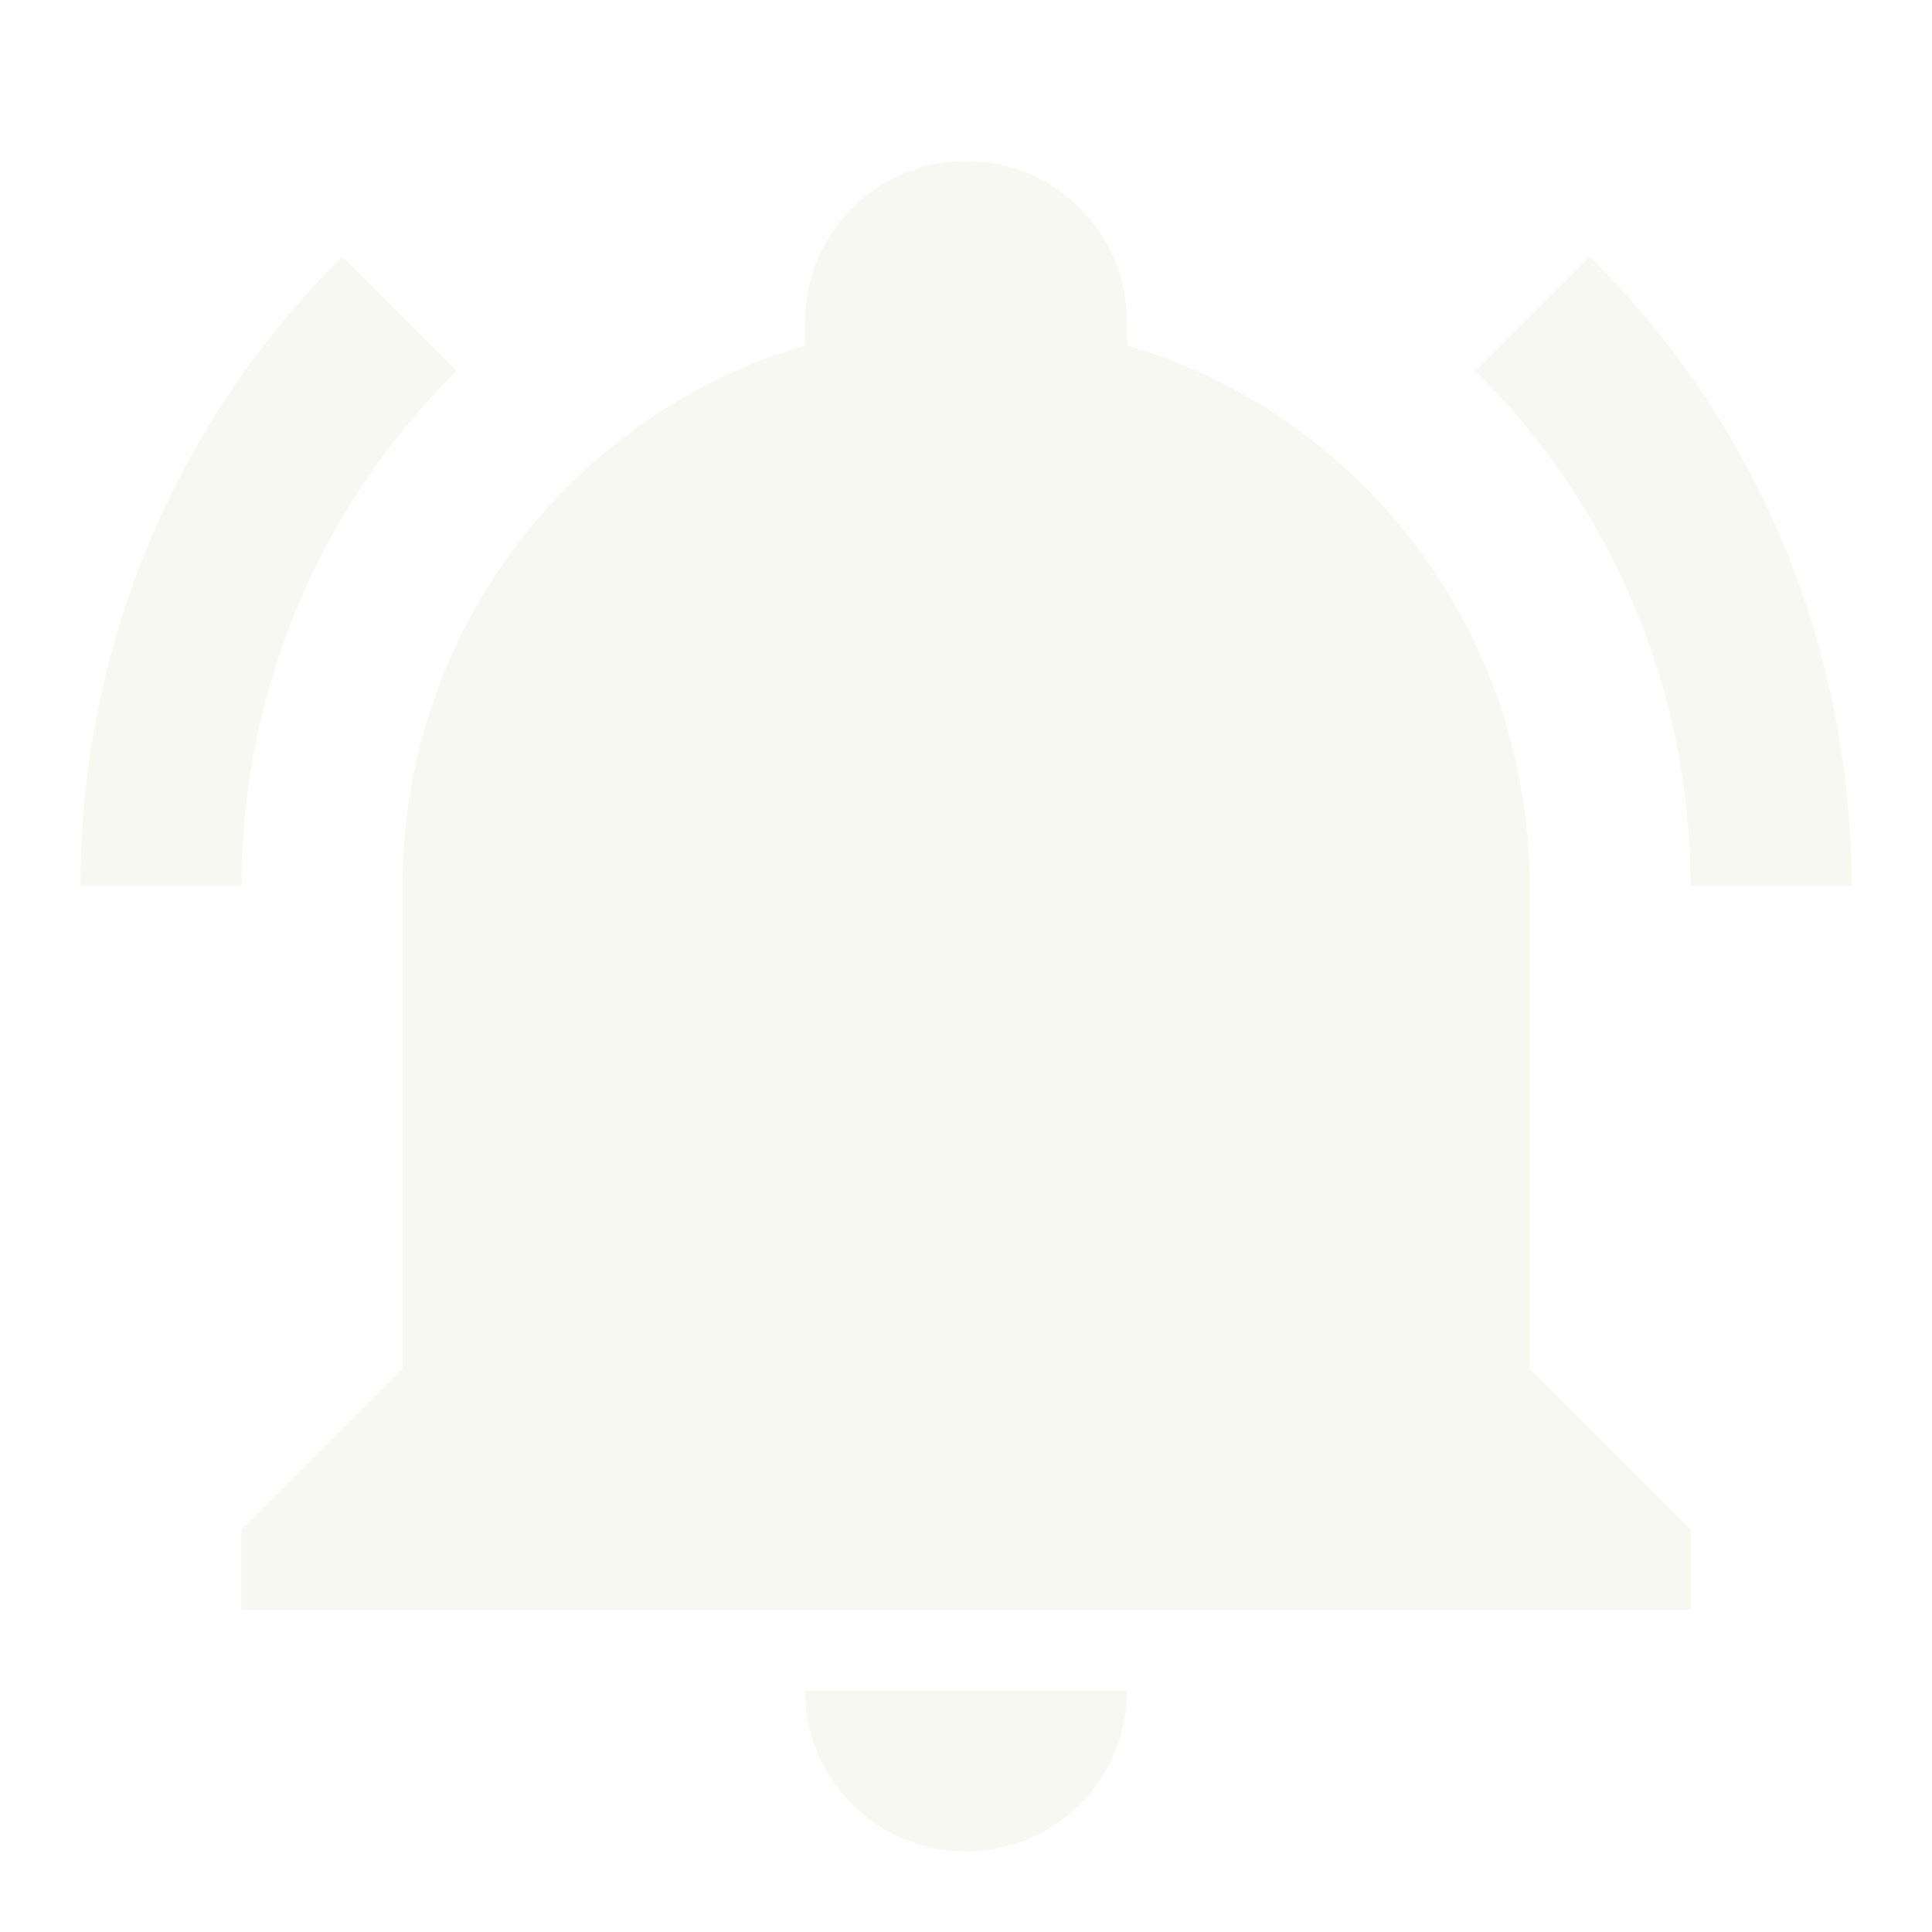
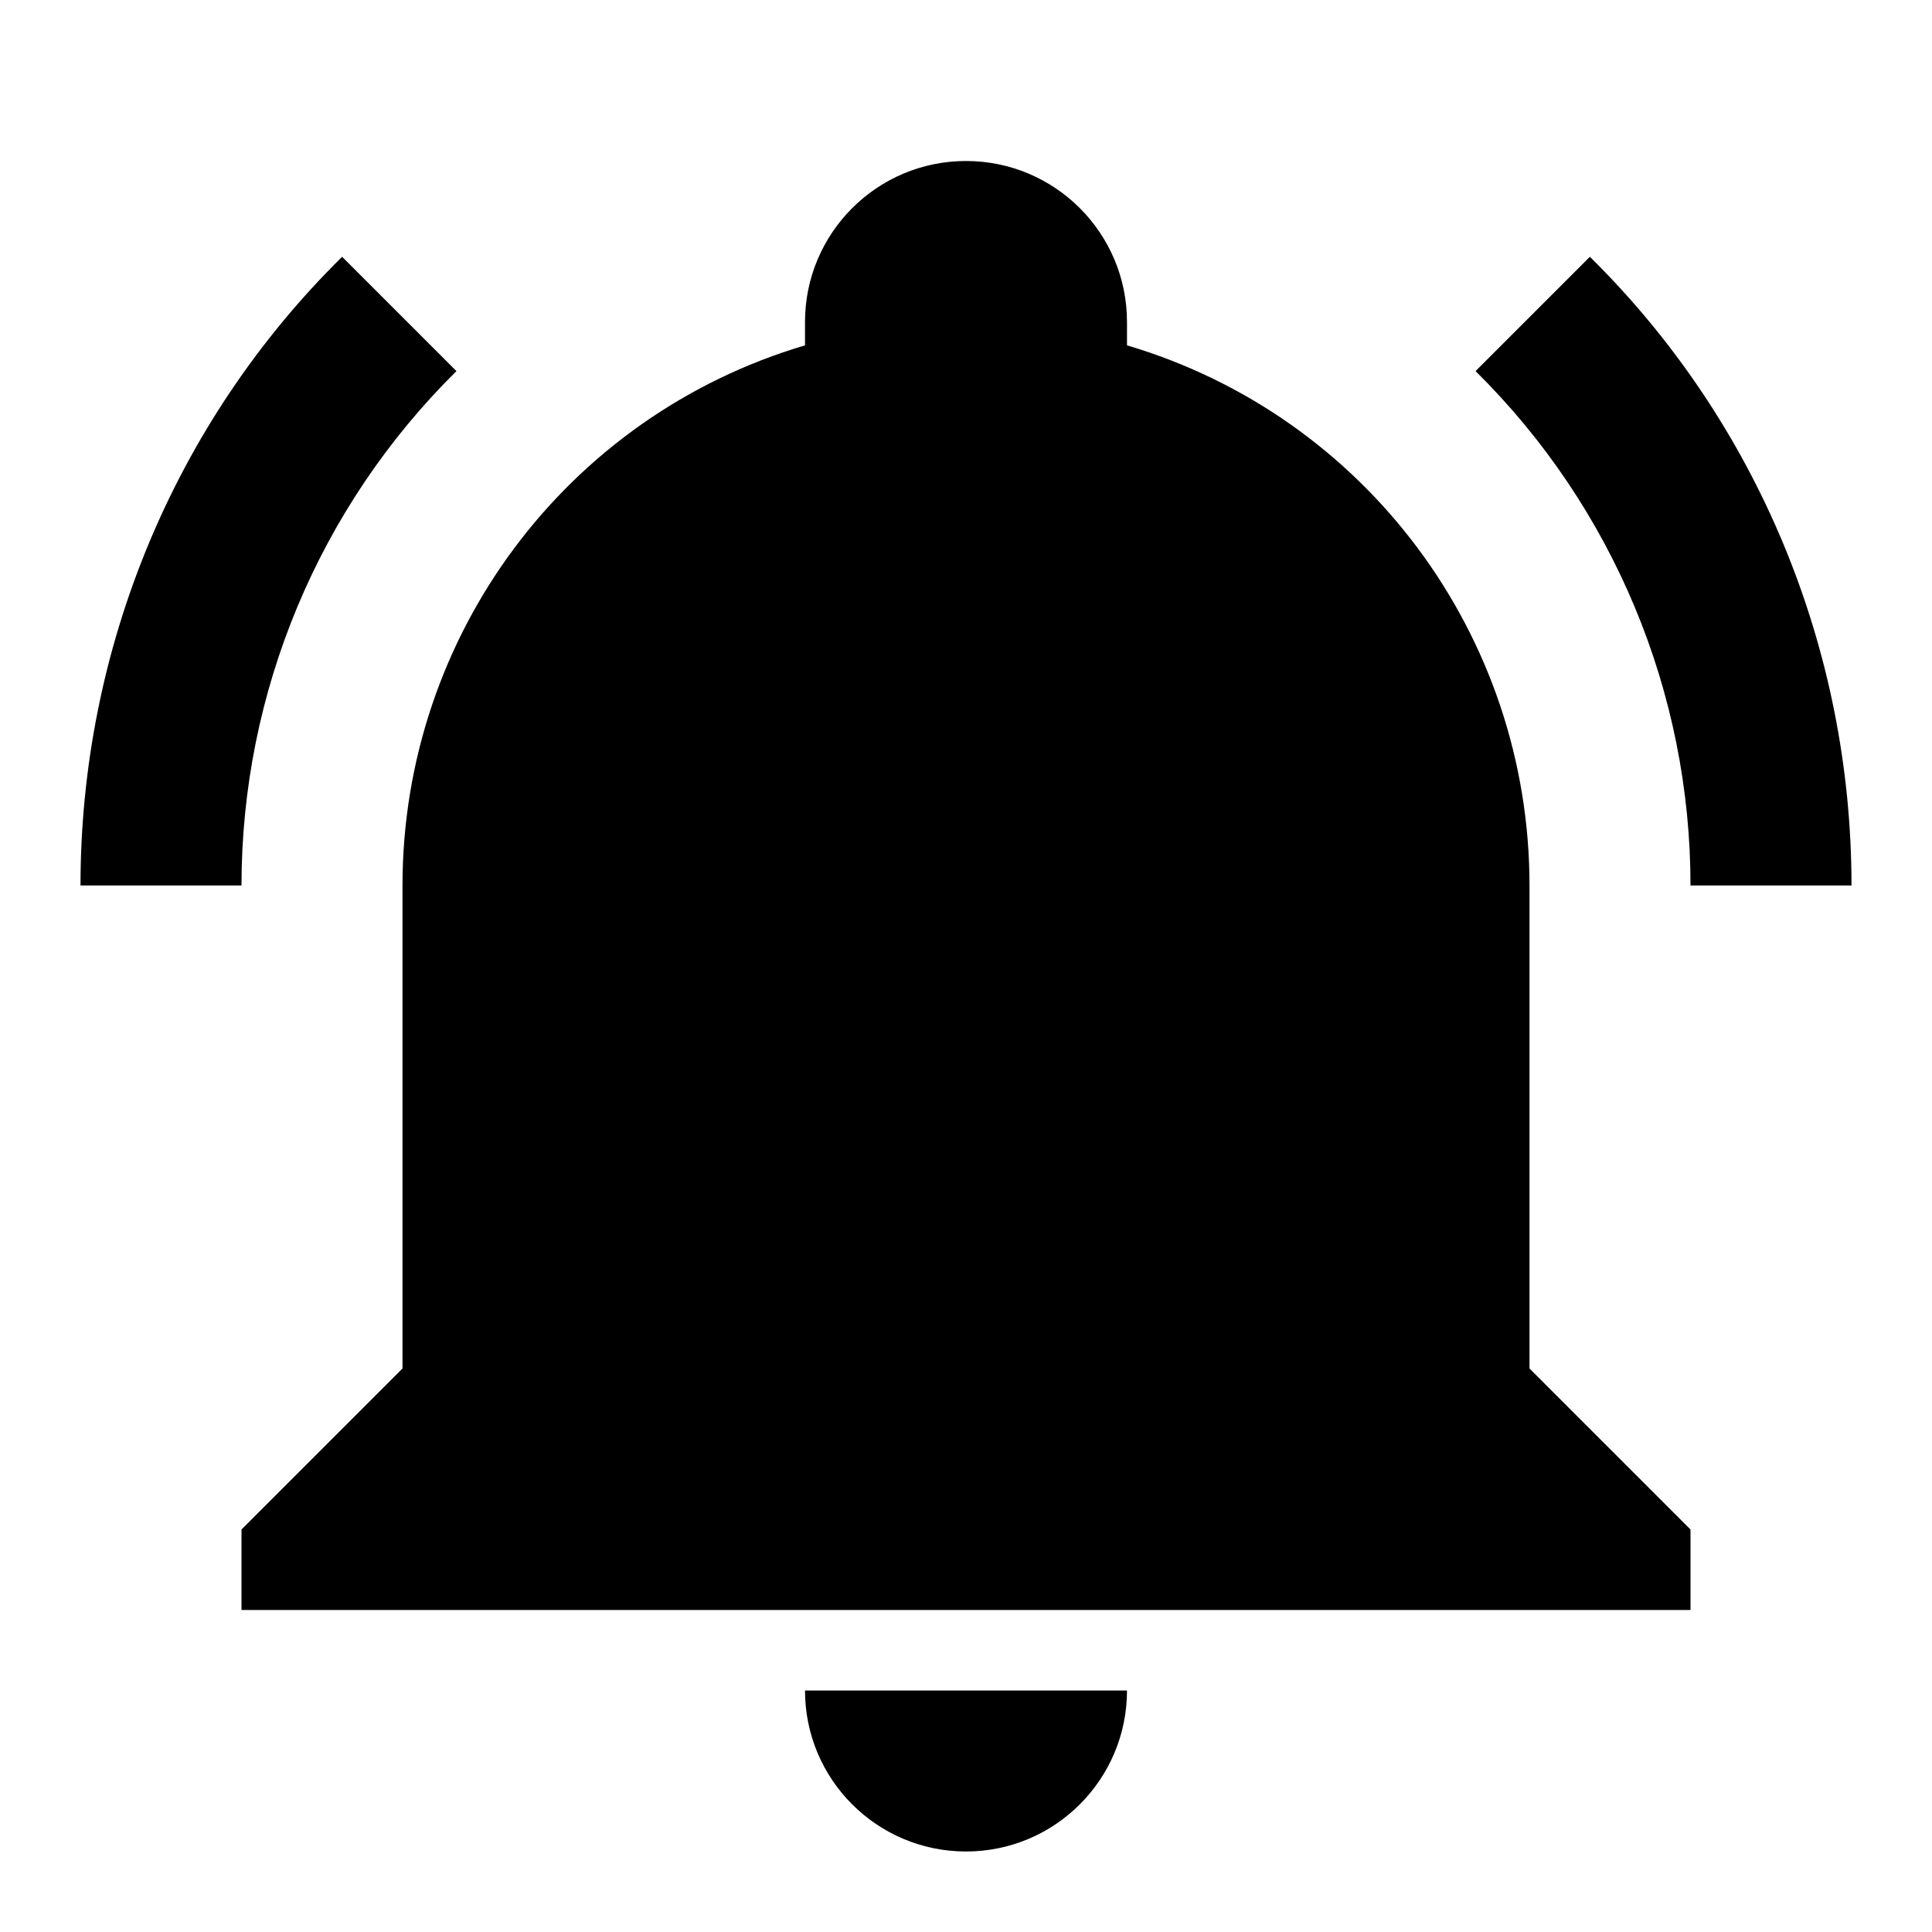
<svg xmlns="http://www.w3.org/2000/svg" viewBox="0 0 24 24">
-   <path fill="#F8F8F2" d="M21,19V20H3V19L5,17V11C5,7.9 7.03,5.17 10,4.29C10,4.19 10,4.1 10,4A2,2 0 0,1 12,2A2,2 0 0,1 14,4C14,4.1 14,4.19 14,4.29C16.97,5.17 19,7.9 19,11V17L21,19M14,21A2,2 0 0,1 12,23A2,2 0 0,1 10,21M19.75,3.19L18.33,4.61C20.04,6.3 21,8.6 21,11H23C23,8.07 21.84,5.25 19.75,3.19M1,11H3C3,8.6 3.96,6.3 5.67,4.61L4.25,3.19C2.16,5.25 1,8.07 1,11Z" />
+   <path d="M21,19V20H3V19L5,17V11C5,7.9 7.03,5.17 10,4.29C10,4.19 10,4.1 10,4A2,2 0 0,1 12,2A2,2 0 0,1 14,4C14,4.1 14,4.19 14,4.29C16.97,5.17 19,7.9 19,11V17L21,19M14,21A2,2 0 0,1 12,23A2,2 0 0,1 10,21M19.75,3.19L18.33,4.61C20.04,6.3 21,8.6 21,11H23C23,8.07 21.84,5.25 19.75,3.19M1,11H3C3,8.6 3.96,6.3 5.67,4.61L4.25,3.19C2.16,5.25 1,8.07 1,11Z" />
</svg>
